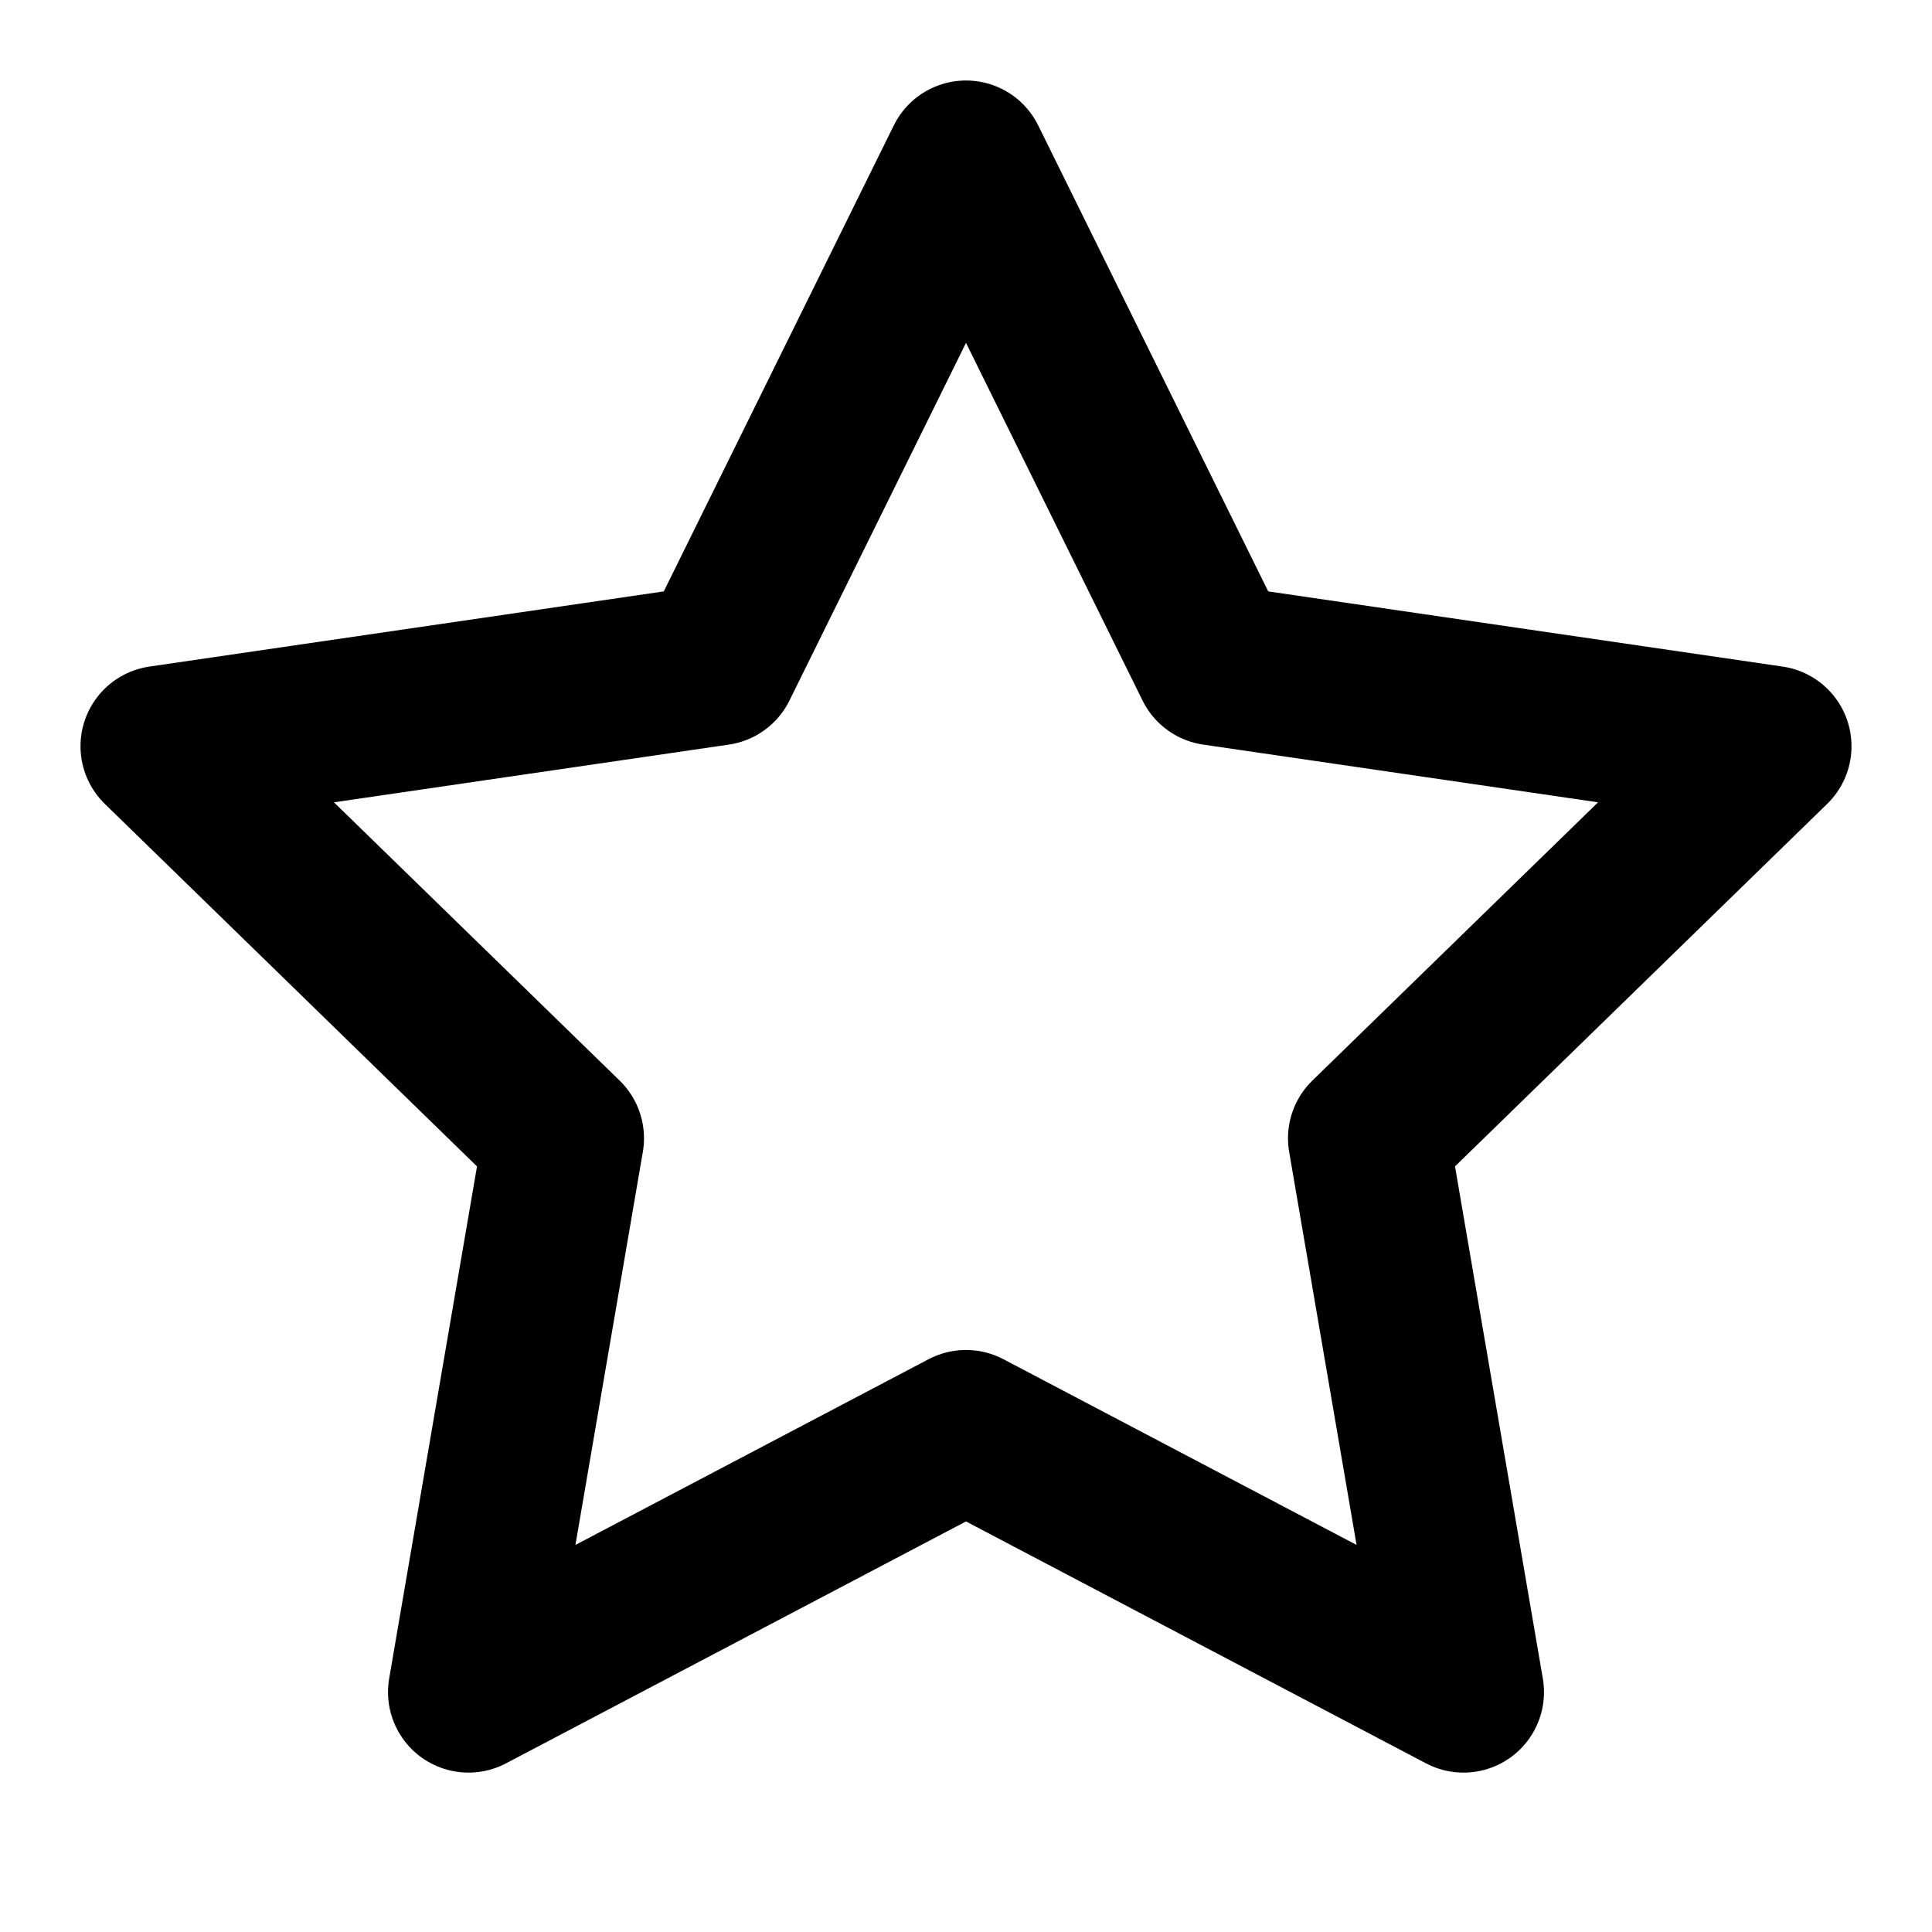
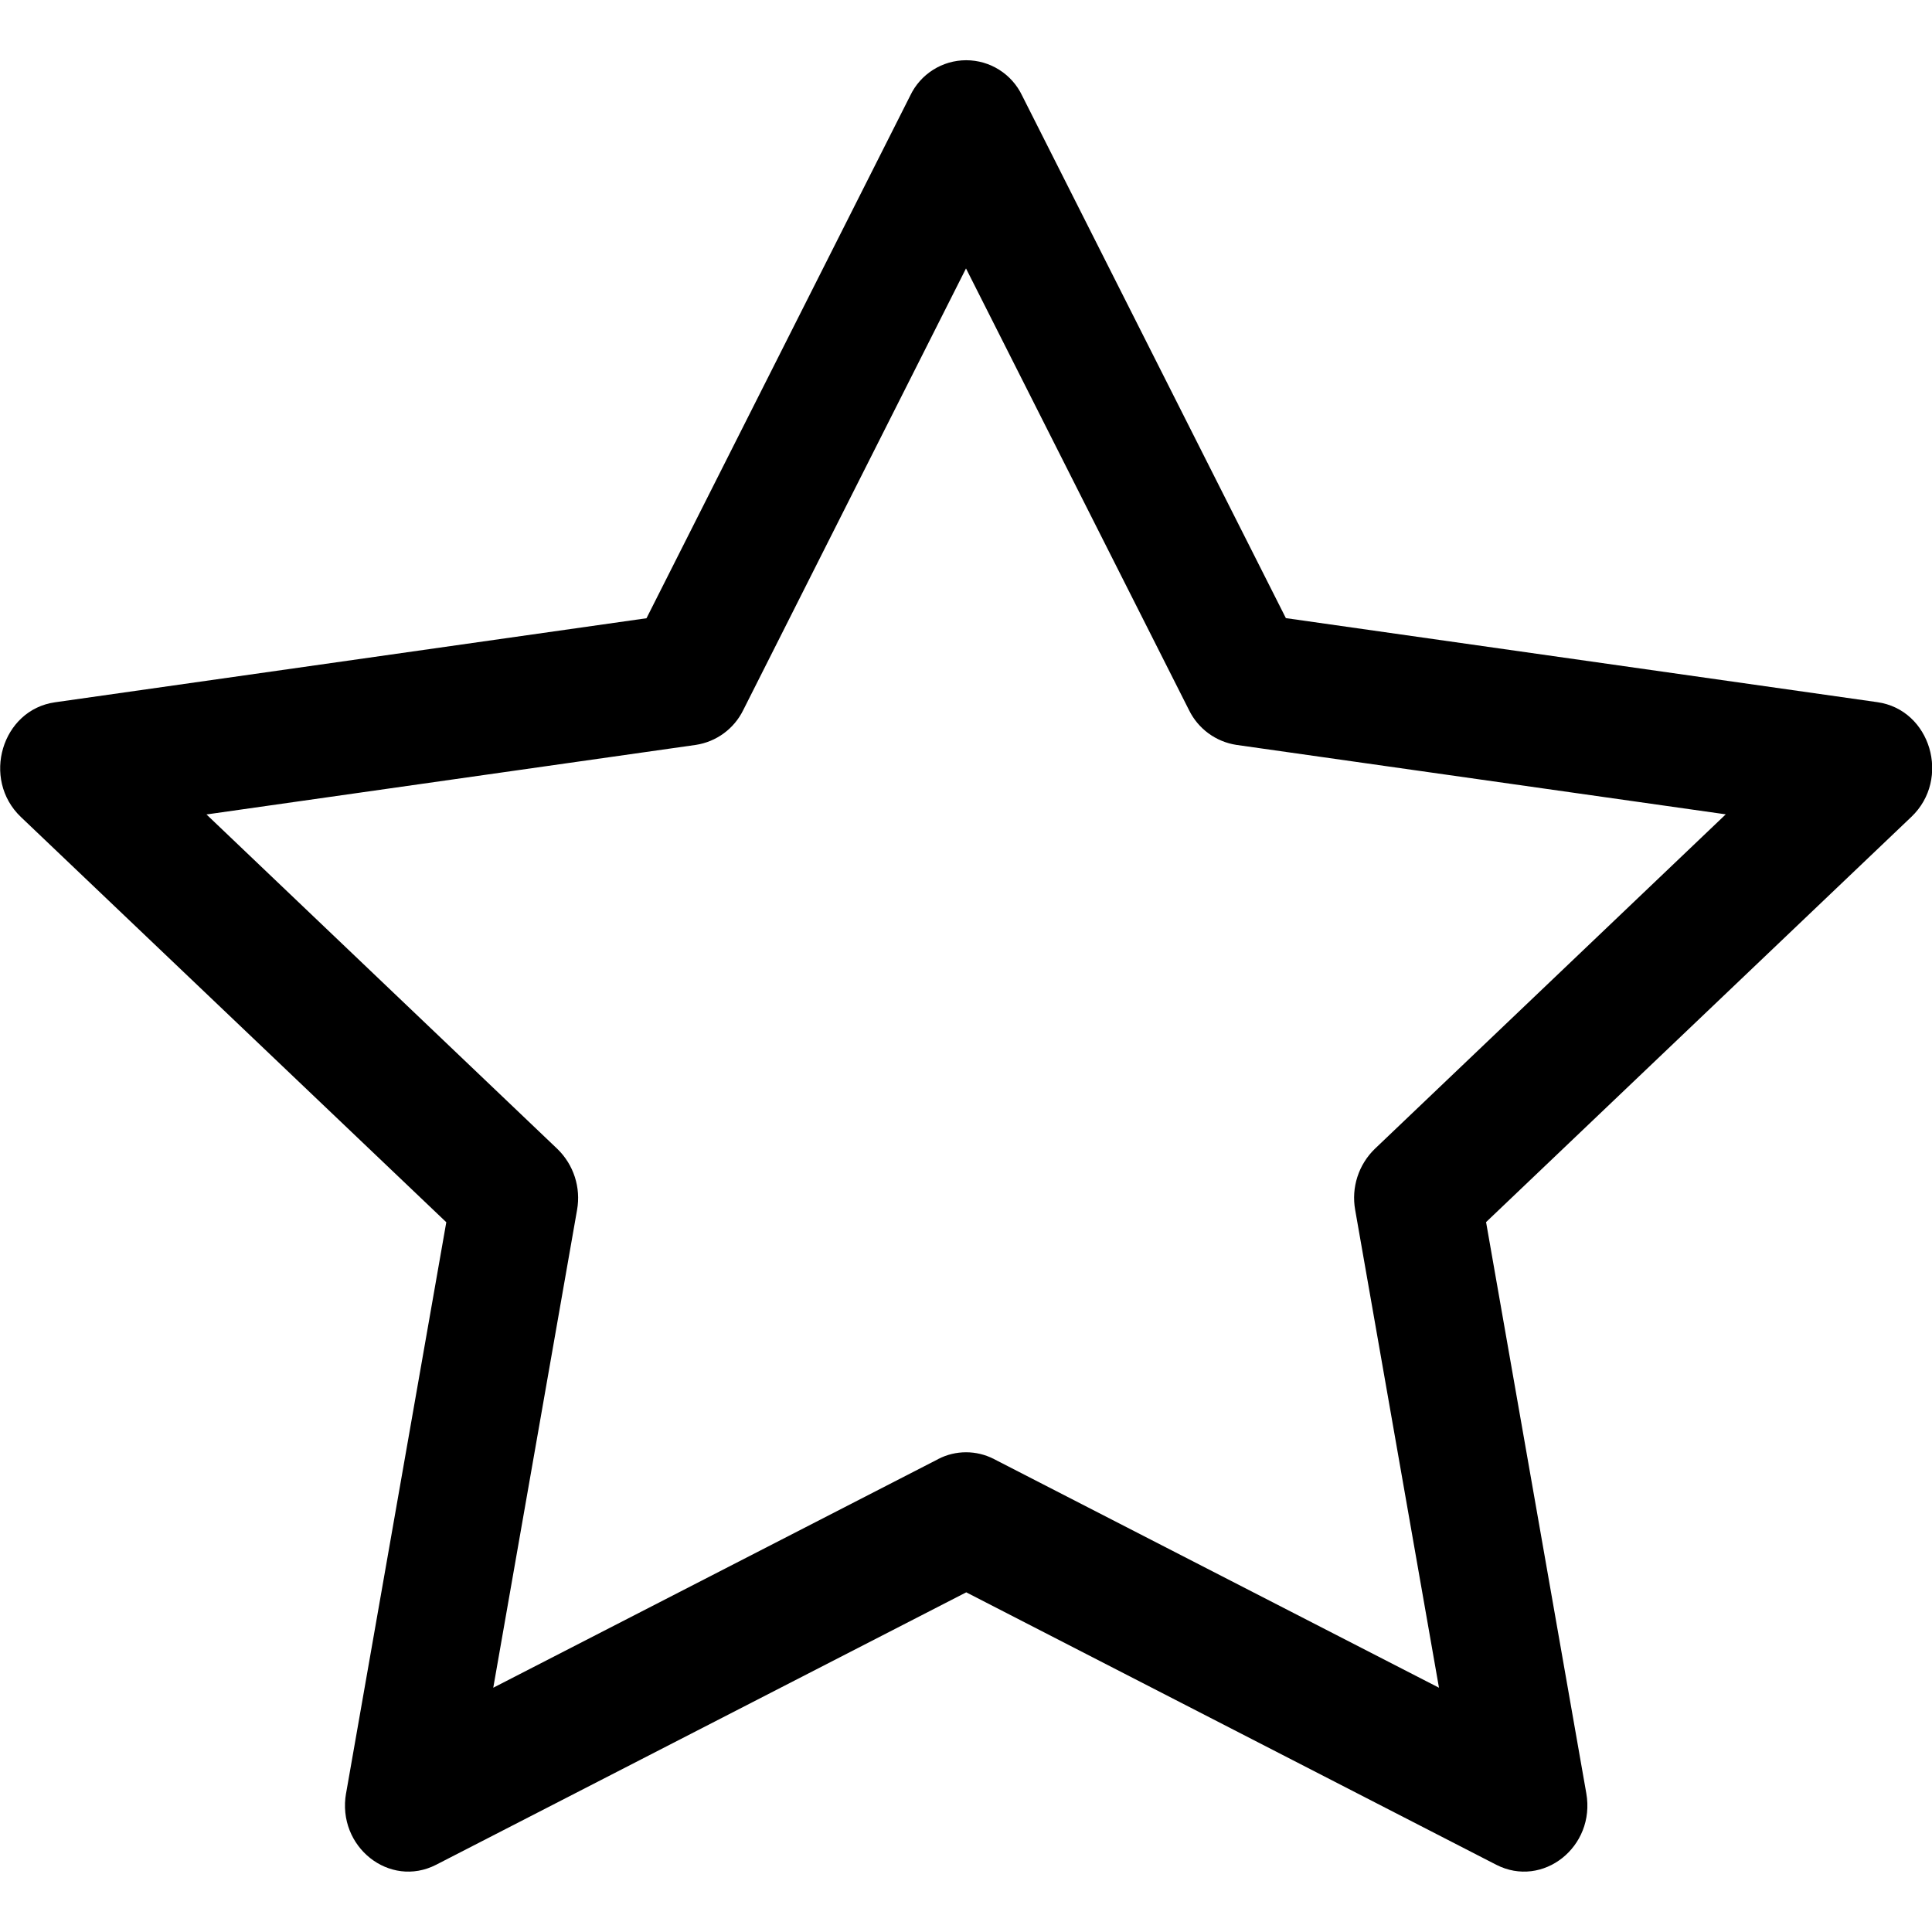
- <svg xmlns="http://www.w3.org/2000/svg" width="24" height="24" viewBox="0 0 24 24" fill="none" stroke="#000" stroke-width="2" stroke-linecap="round" stroke-linejoin="round" class="feather feather-star">
-   <polygon points="12 2 15.09 8.26 22 9.27 17 14.14 18.18 21.02 12 17.77 5.82 21.02 7 14.14 2 9.27 8.91 8.26 12 2" />
+ <svg xmlns="http://www.w3.org/2000/svg" width="16" height="16" fill="currentColor" class="bi bi-star" viewBox="0 0 16 16">
+   <path d="M2.866 14.85c-.078.444.36.791.746.593l4.39-2.256 4.389 2.256c.386.198.824-.149.746-.592l-.83-4.73 3.522-3.356c.33-.314.16-.888-.282-.95l-4.898-.696L8.465.792a.513.513 0 0 0-.927 0L5.354 5.12l-4.898.696c-.441.062-.612.636-.283.95l3.523 3.356-.83 4.73zm4.905-2.767-3.686 1.894.694-3.957a.565.565 0 0 0-.163-.505L1.71 6.745l4.052-.576a.525.525 0 0 0 .393-.288L8 2.223l1.847 3.658a.525.525 0 0 0 .393.288l4.052.575-2.906 2.77a.565.565 0 0 0-.163.506l.694 3.957-3.686-1.894a.503.503 0 0 0-.461 0z" />
</svg>
